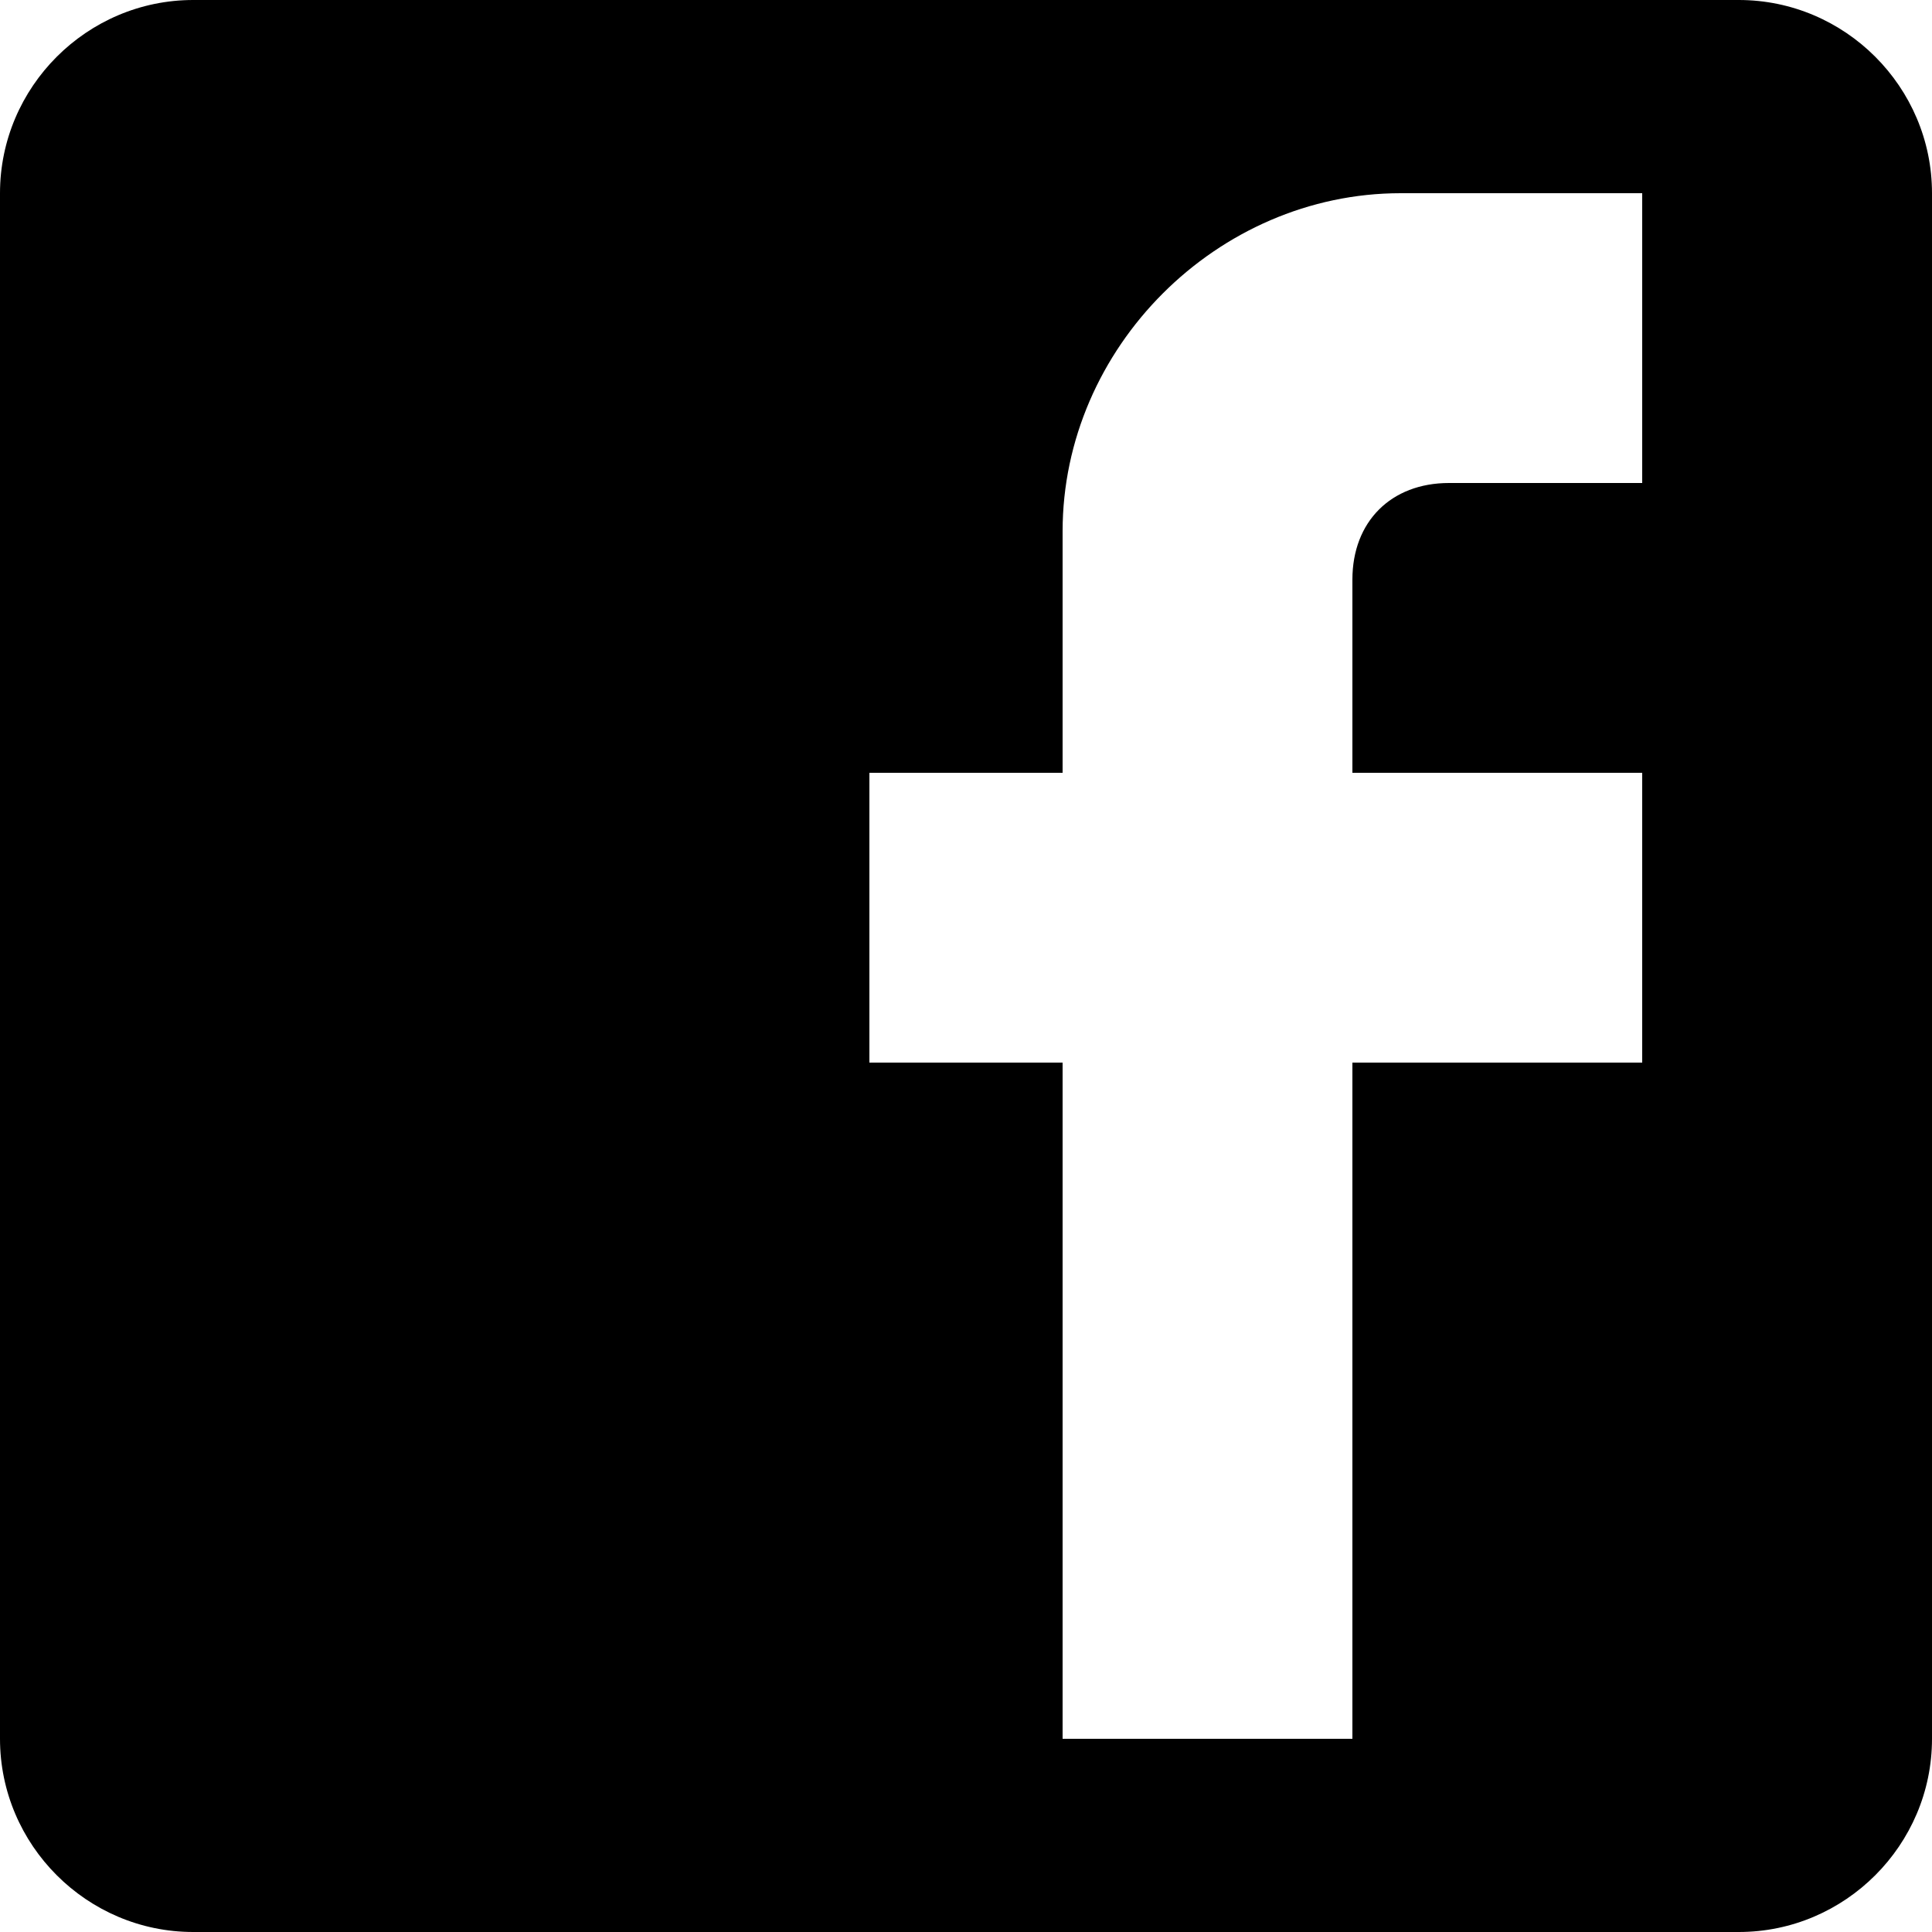
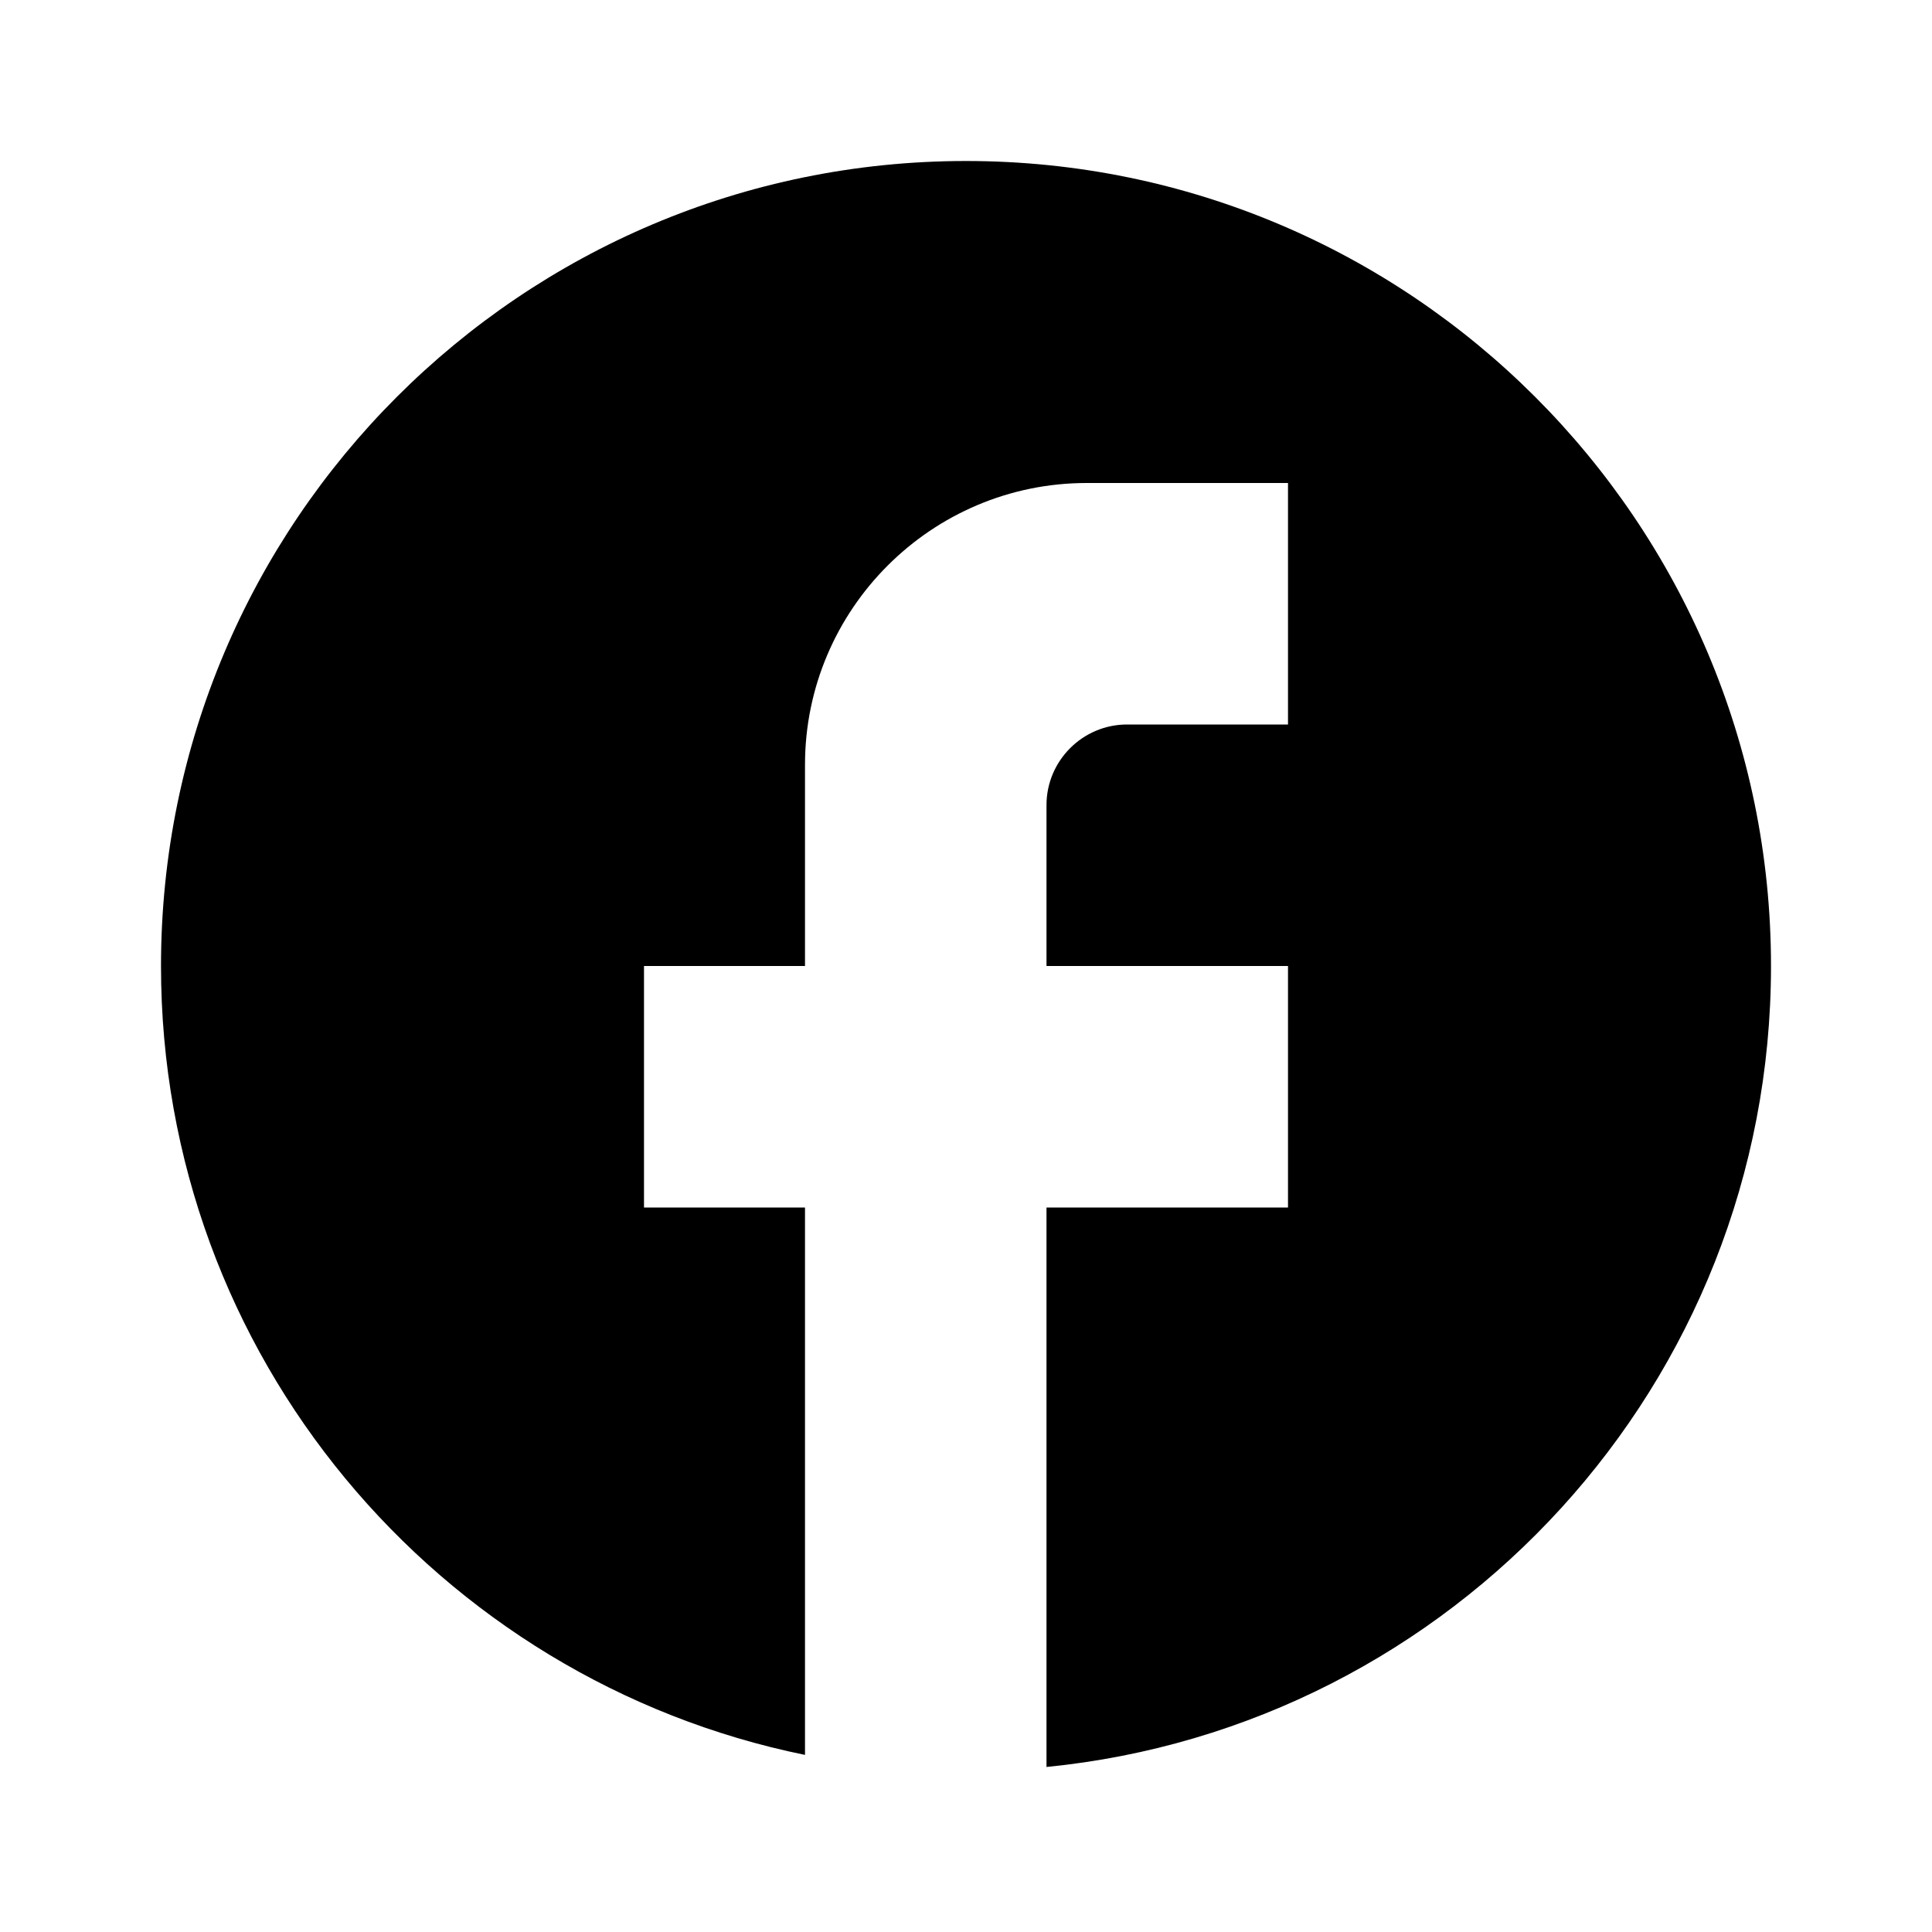
- <svg xmlns="http://www.w3.org/2000/svg" version="1.1" id="Capa_1" x="0px" y="0px" width="48px" height="48px" viewBox="0 0 510 510" style="enable-background:new 0 0 510 510;" xml:space="preserve">
-   <g>
-     <g id="post-facebook">
-       <path d="M459,0H51C22.95,0,0,22.95,0,51v408c0,28.05,22.95,51,51,51h408c28.05,0,51-22.95,51-51V51C510,22.95,487.05,0,459,0z     M433.5,51v76.5h-51c-15.3,0-25.5,10.2-25.5,25.5v51h76.5v76.5H357V459h-76.5V280.5h-51V204h51v-63.75    C280.5,91.8,321.3,51,369.75,51H433.5z" />
-     </g>
-   </g>
-   <g>
- </g>
-   <g>
- </g>
-   <g>
- </g>
-   <g>
- </g>
-   <g>
- </g>
-   <g>
- </g>
-   <g>
- </g>
-   <g>
- </g>
-   <g>
- </g>
-   <g>
- </g>
-   <g>
- </g>
-   <g>
- </g>
-   <g>
- </g>
-   <g>
- </g>
-   <g>
- </g>
+ <svg xmlns="http://www.w3.org/2000/svg" enable-background="new 0 0 24 24" height="48" viewBox="0 0 24 24" width="48">
+   <rect fill="none" height="24" width="24" />
+   <path d="M22,12c0-5.52-4.48-10-10-10S2,6.48,2,12c0,4.84,3.44,8.87,8,9.8V15H8v-3h2V9.5C10,7.57,11.57,6,13.5,6H16v3h-2 c-0.55,0-1,0.45-1,1v2h3v3h-3v6.95C18.05,21.45,22,17.19,22,12z" />
</svg>
